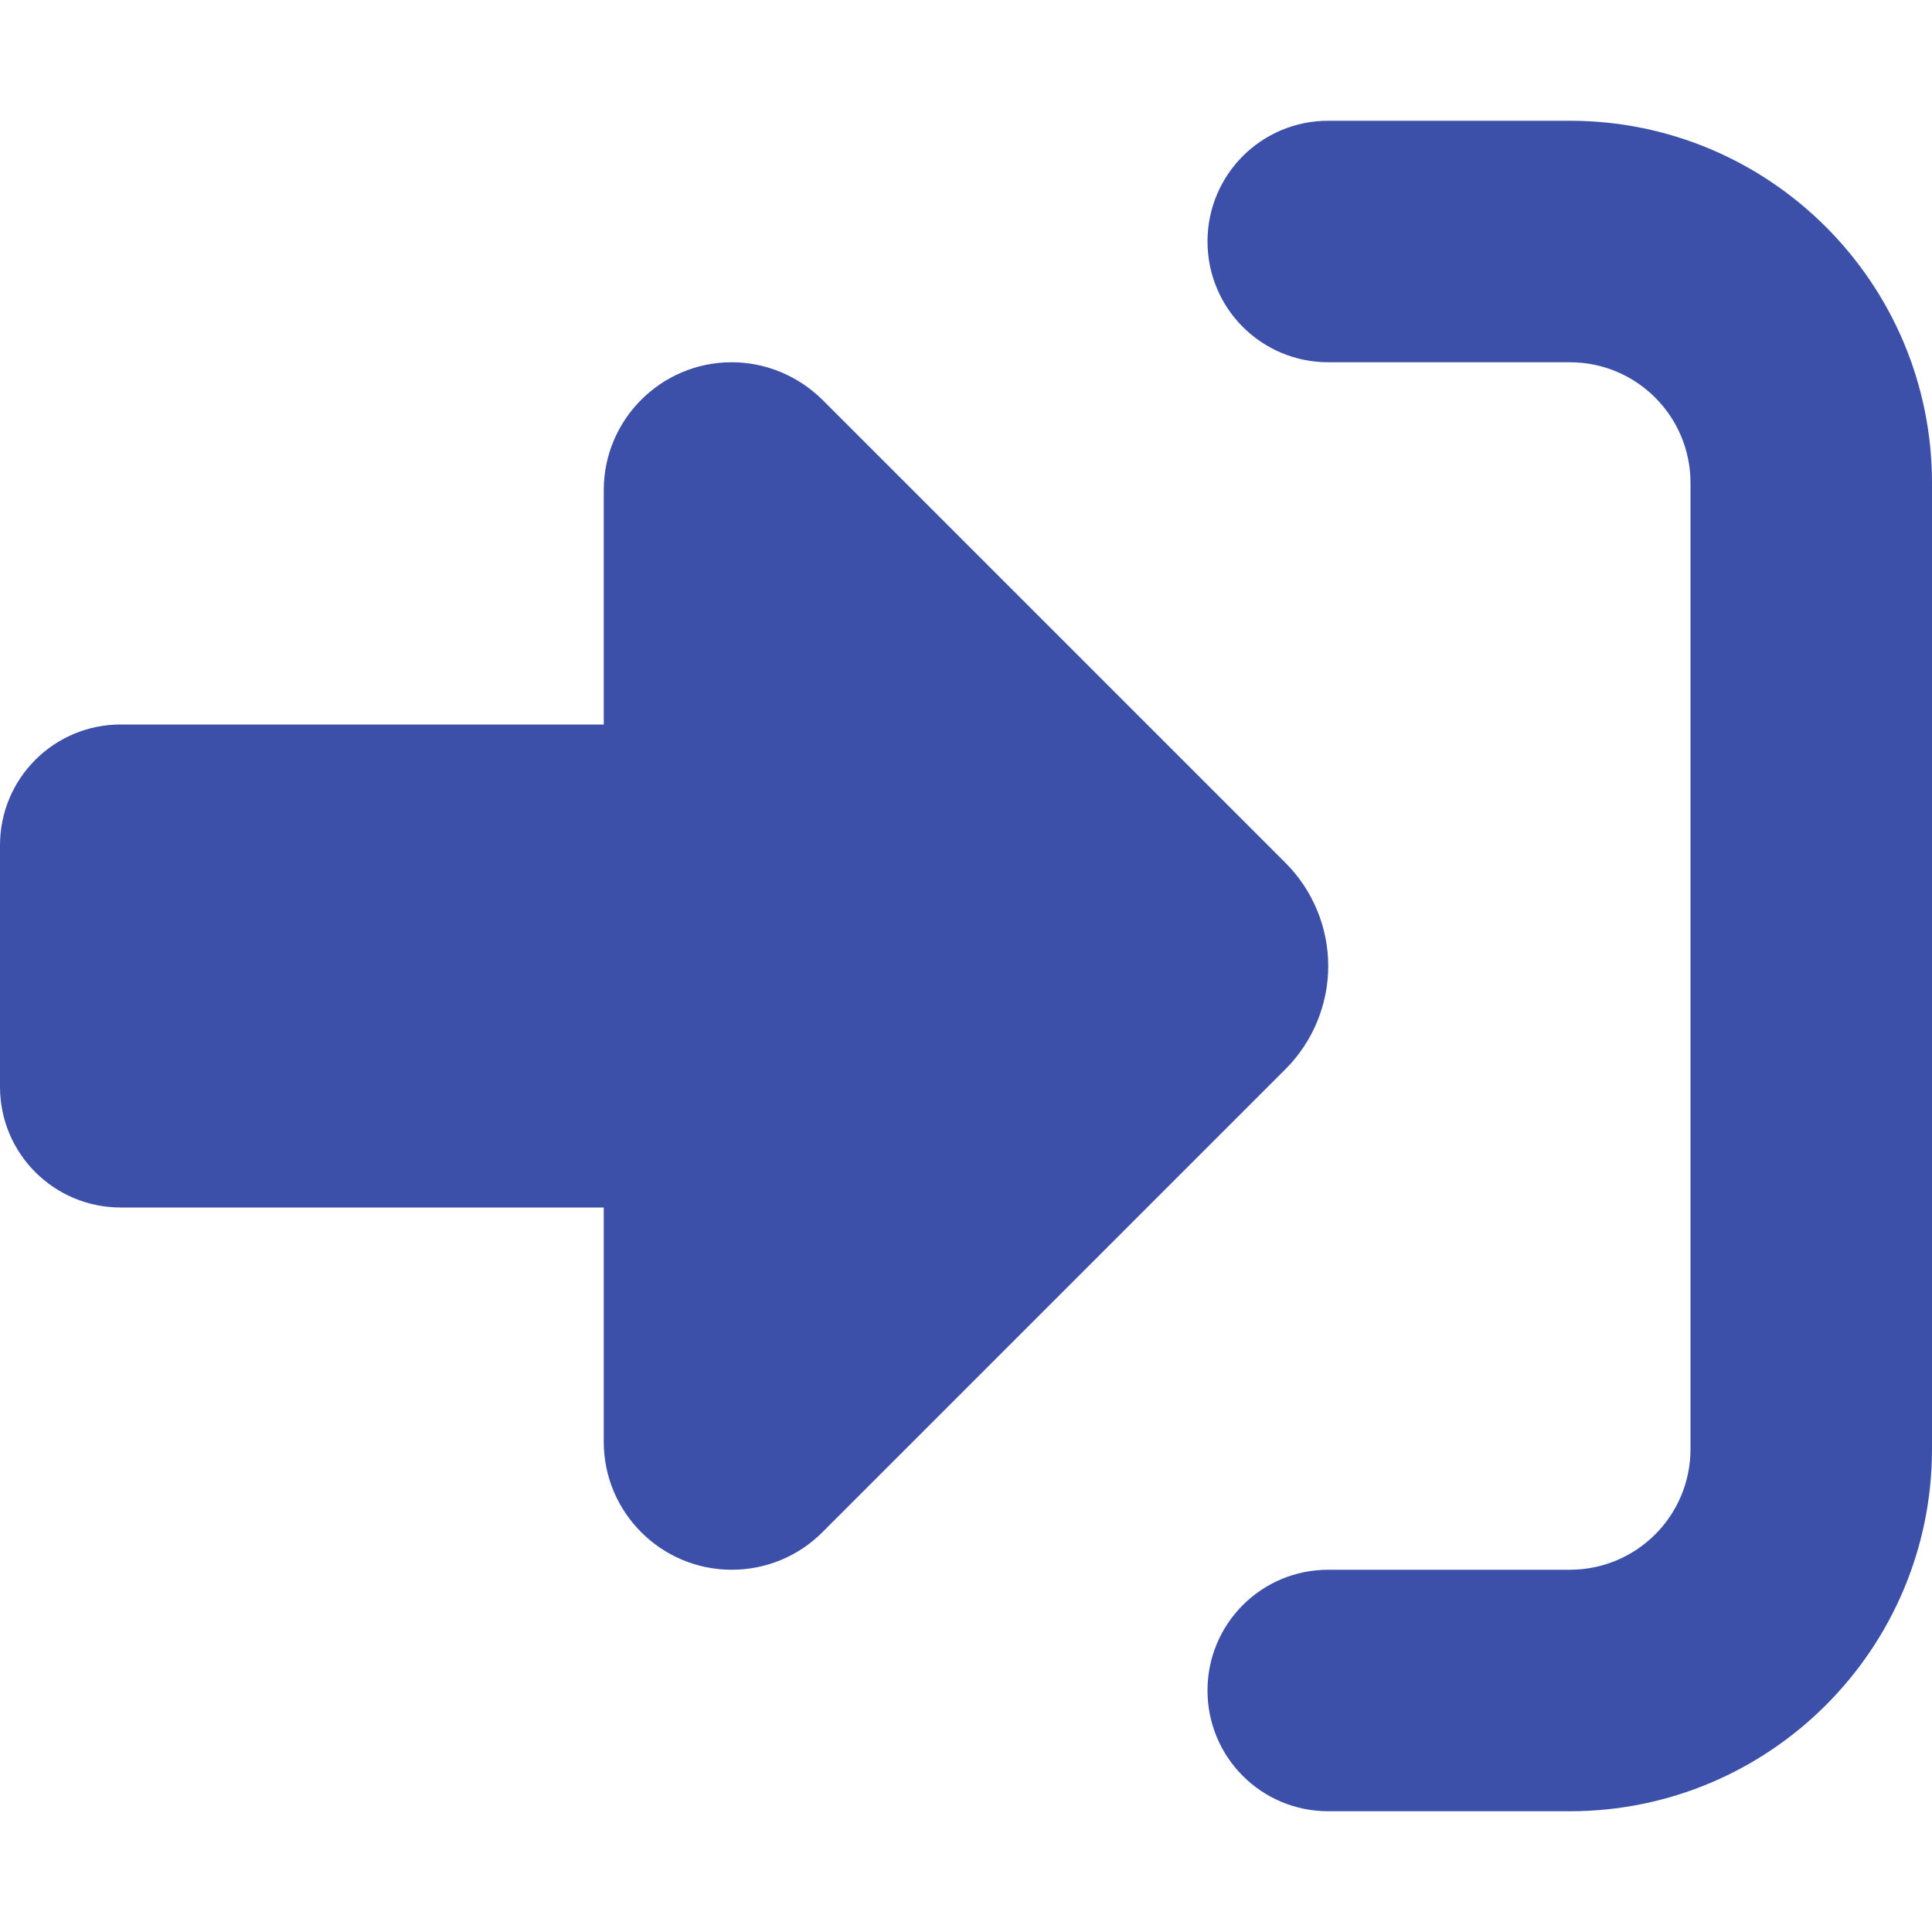
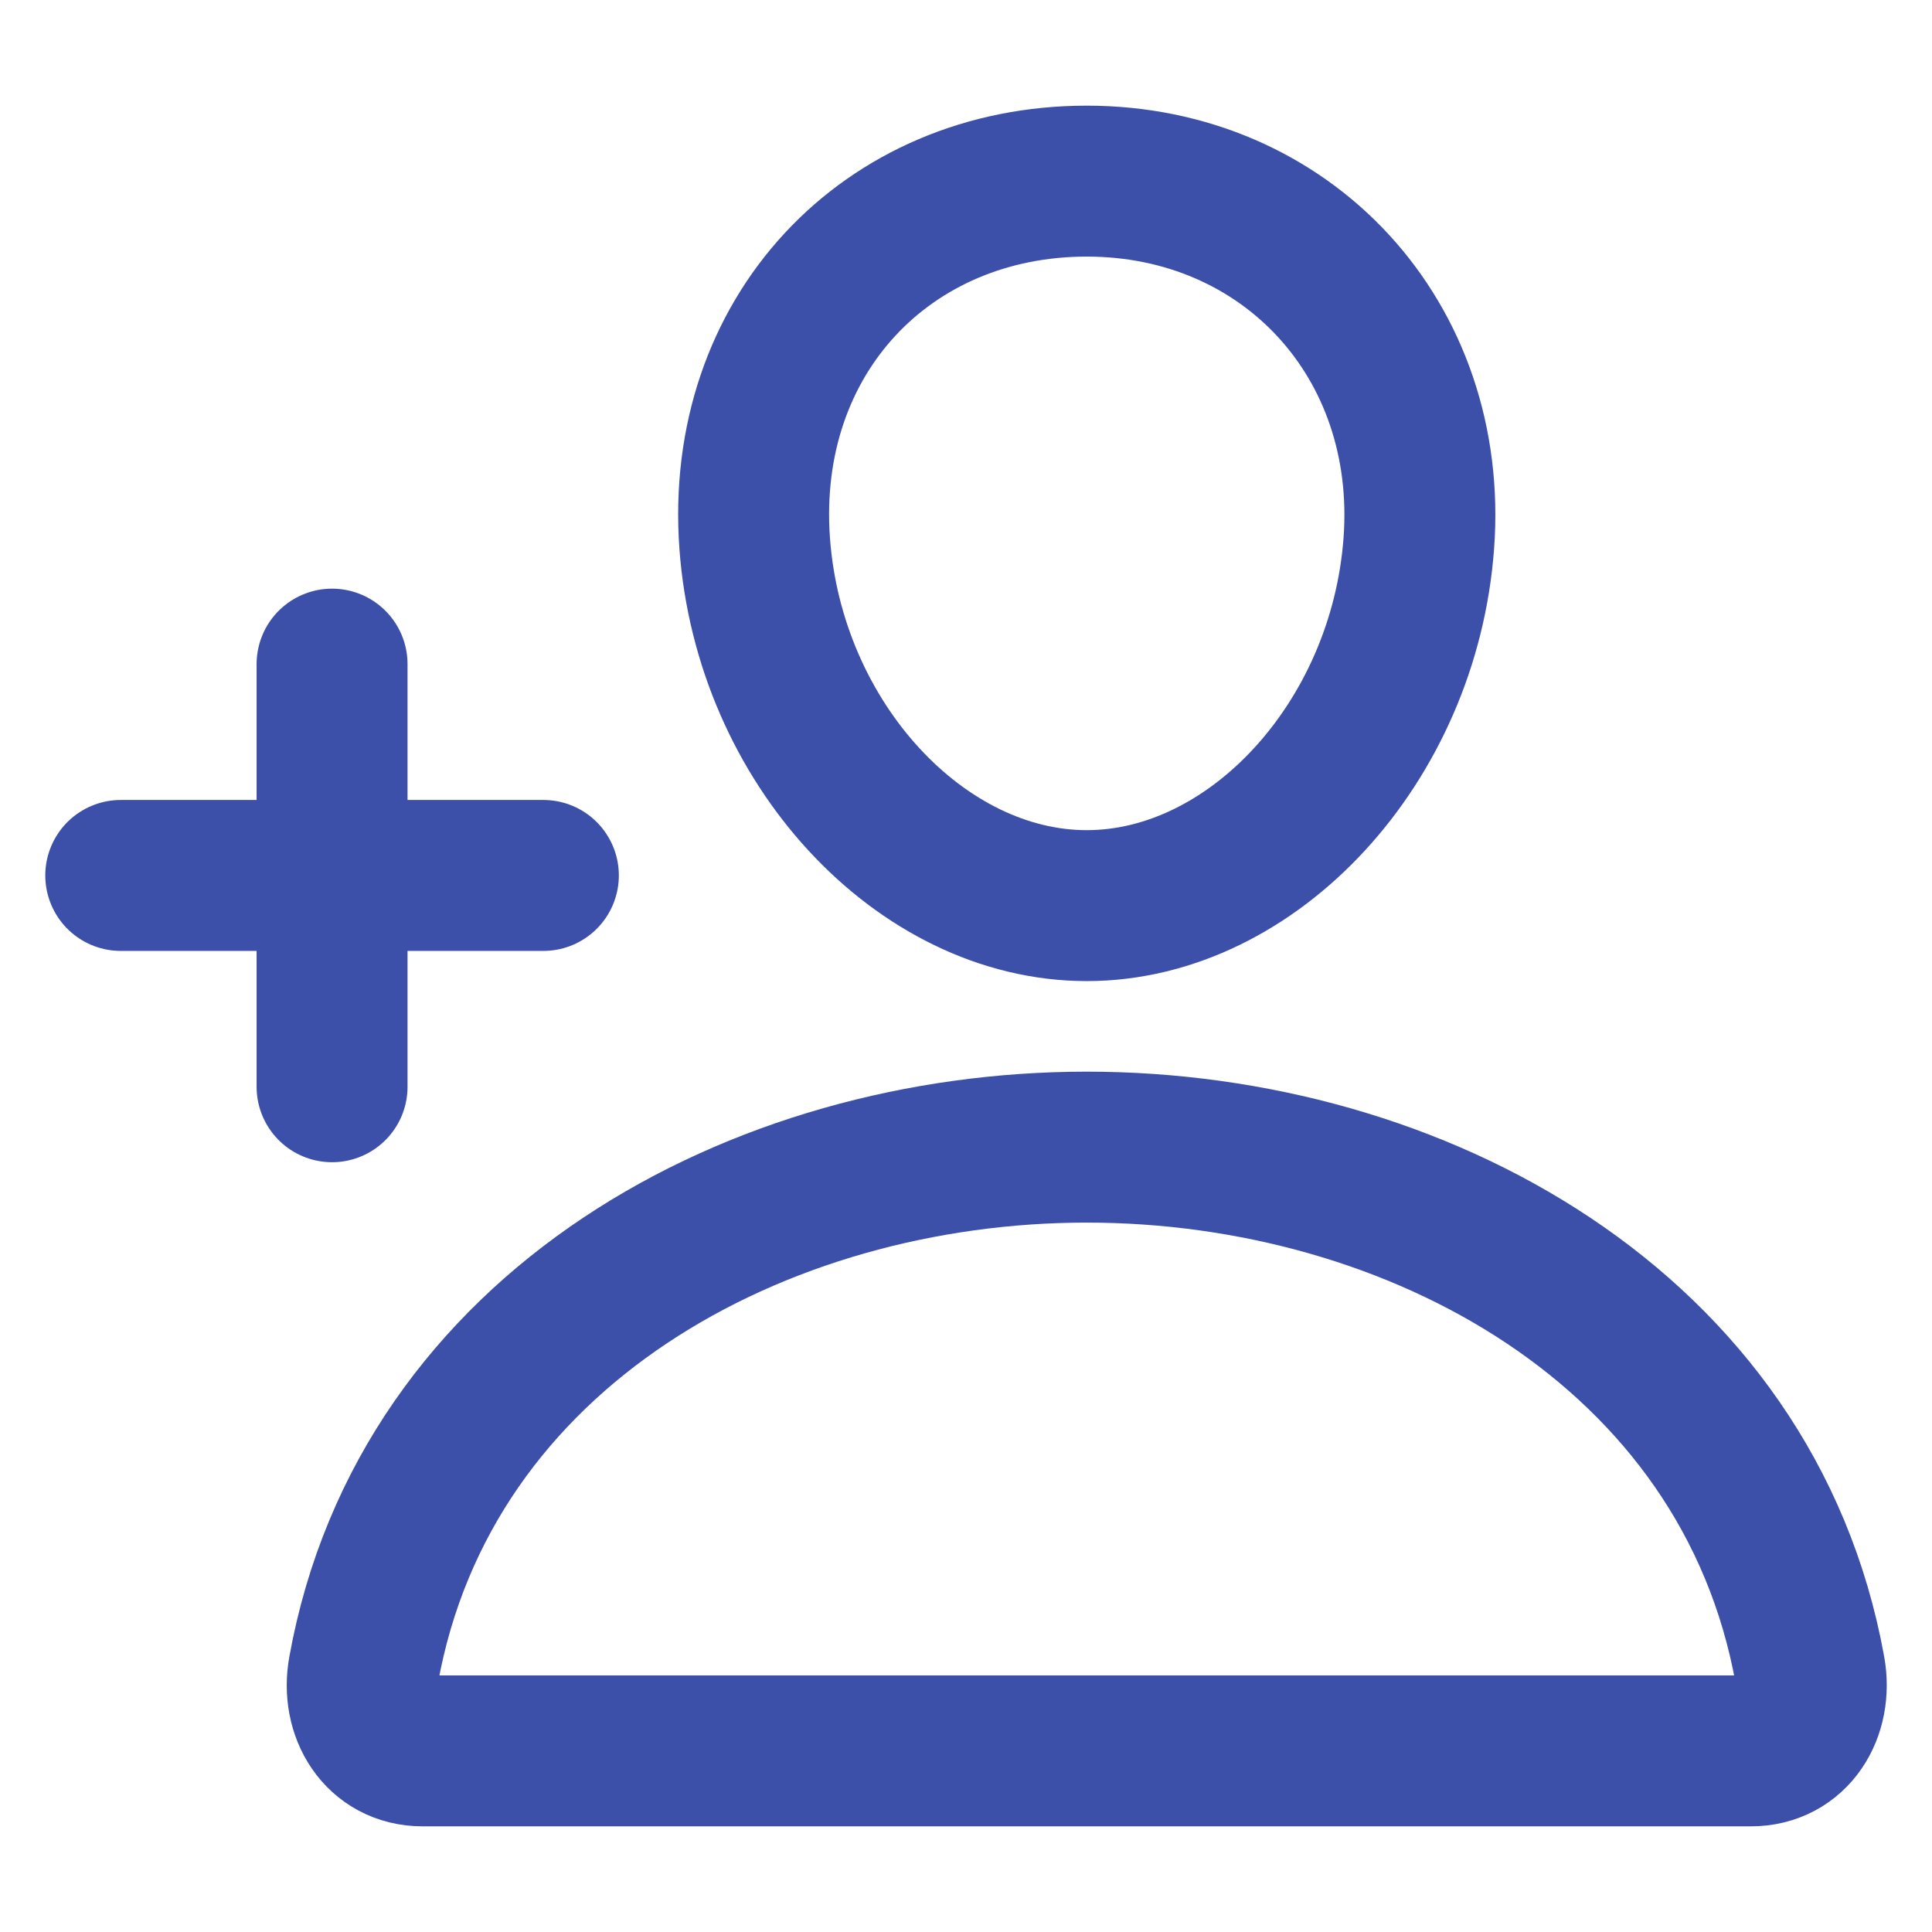
- <svg xmlns="http://www.w3.org/2000/svg" height="1em" viewBox="0 0 512 512">
-   <style>svg{fill:#3c50aa}</style>
-   <path d="M217.9 105.9L340.7 228.7c7.2 7.2 11.3 17.1 11.3 27.3s-4.1 20.1-11.3 27.3L217.9 406.1c-6.4 6.4-15 9.9-24 9.9c-18.7 0-33.9-15.2-33.9-33.9l0-62.1L32 320c-17.7 0-32-14.3-32-32l0-64c0-17.7 14.3-32 32-32l128 0 0-62.1c0-18.7 15.2-33.9 33.9-33.9c9 0 17.6 3.6 24 9.9zM352 416l64 0c17.7 0 32-14.3 32-32l0-256c0-17.7-14.3-32-32-32l-64 0c-17.7 0-32-14.3-32-32s14.3-32 32-32l64 0c53 0 96 43 96 96l0 256c0 53-43 96-96 96l-64 0c-17.7 0-32-14.3-32-32s14.3-32 32-32z" />
+ <svg xmlns="http://www.w3.org/2000/svg" class="ionicon" viewBox="0 0 512 512">
+   <path d="M376 144c-3.92 52.87-44 96-88 96s-84.15-43.12-88-96c-4-55 35-96 88-96s92 42 88 96z" fill="none" stroke="#3c50aa" stroke-linecap="round" stroke-linejoin="round" stroke-width="40" />
+   <path d="M288 304c-87 0-175.3 48-191.64 138.6-2 10.92 4.21 21.4 15.65 21.4H464c11.44 0 17.62-10.48 15.65-21.4C463.3 352 375 304 288 304z" fill="none" stroke="#3c50aa" stroke-miterlimit="10" stroke-width="40" />
+   <path fill="none" stroke="#3c50aa" stroke-linecap="round" stroke-linejoin="round" stroke-width="40" d="M88 176v112M144 232H32" />
</svg>
